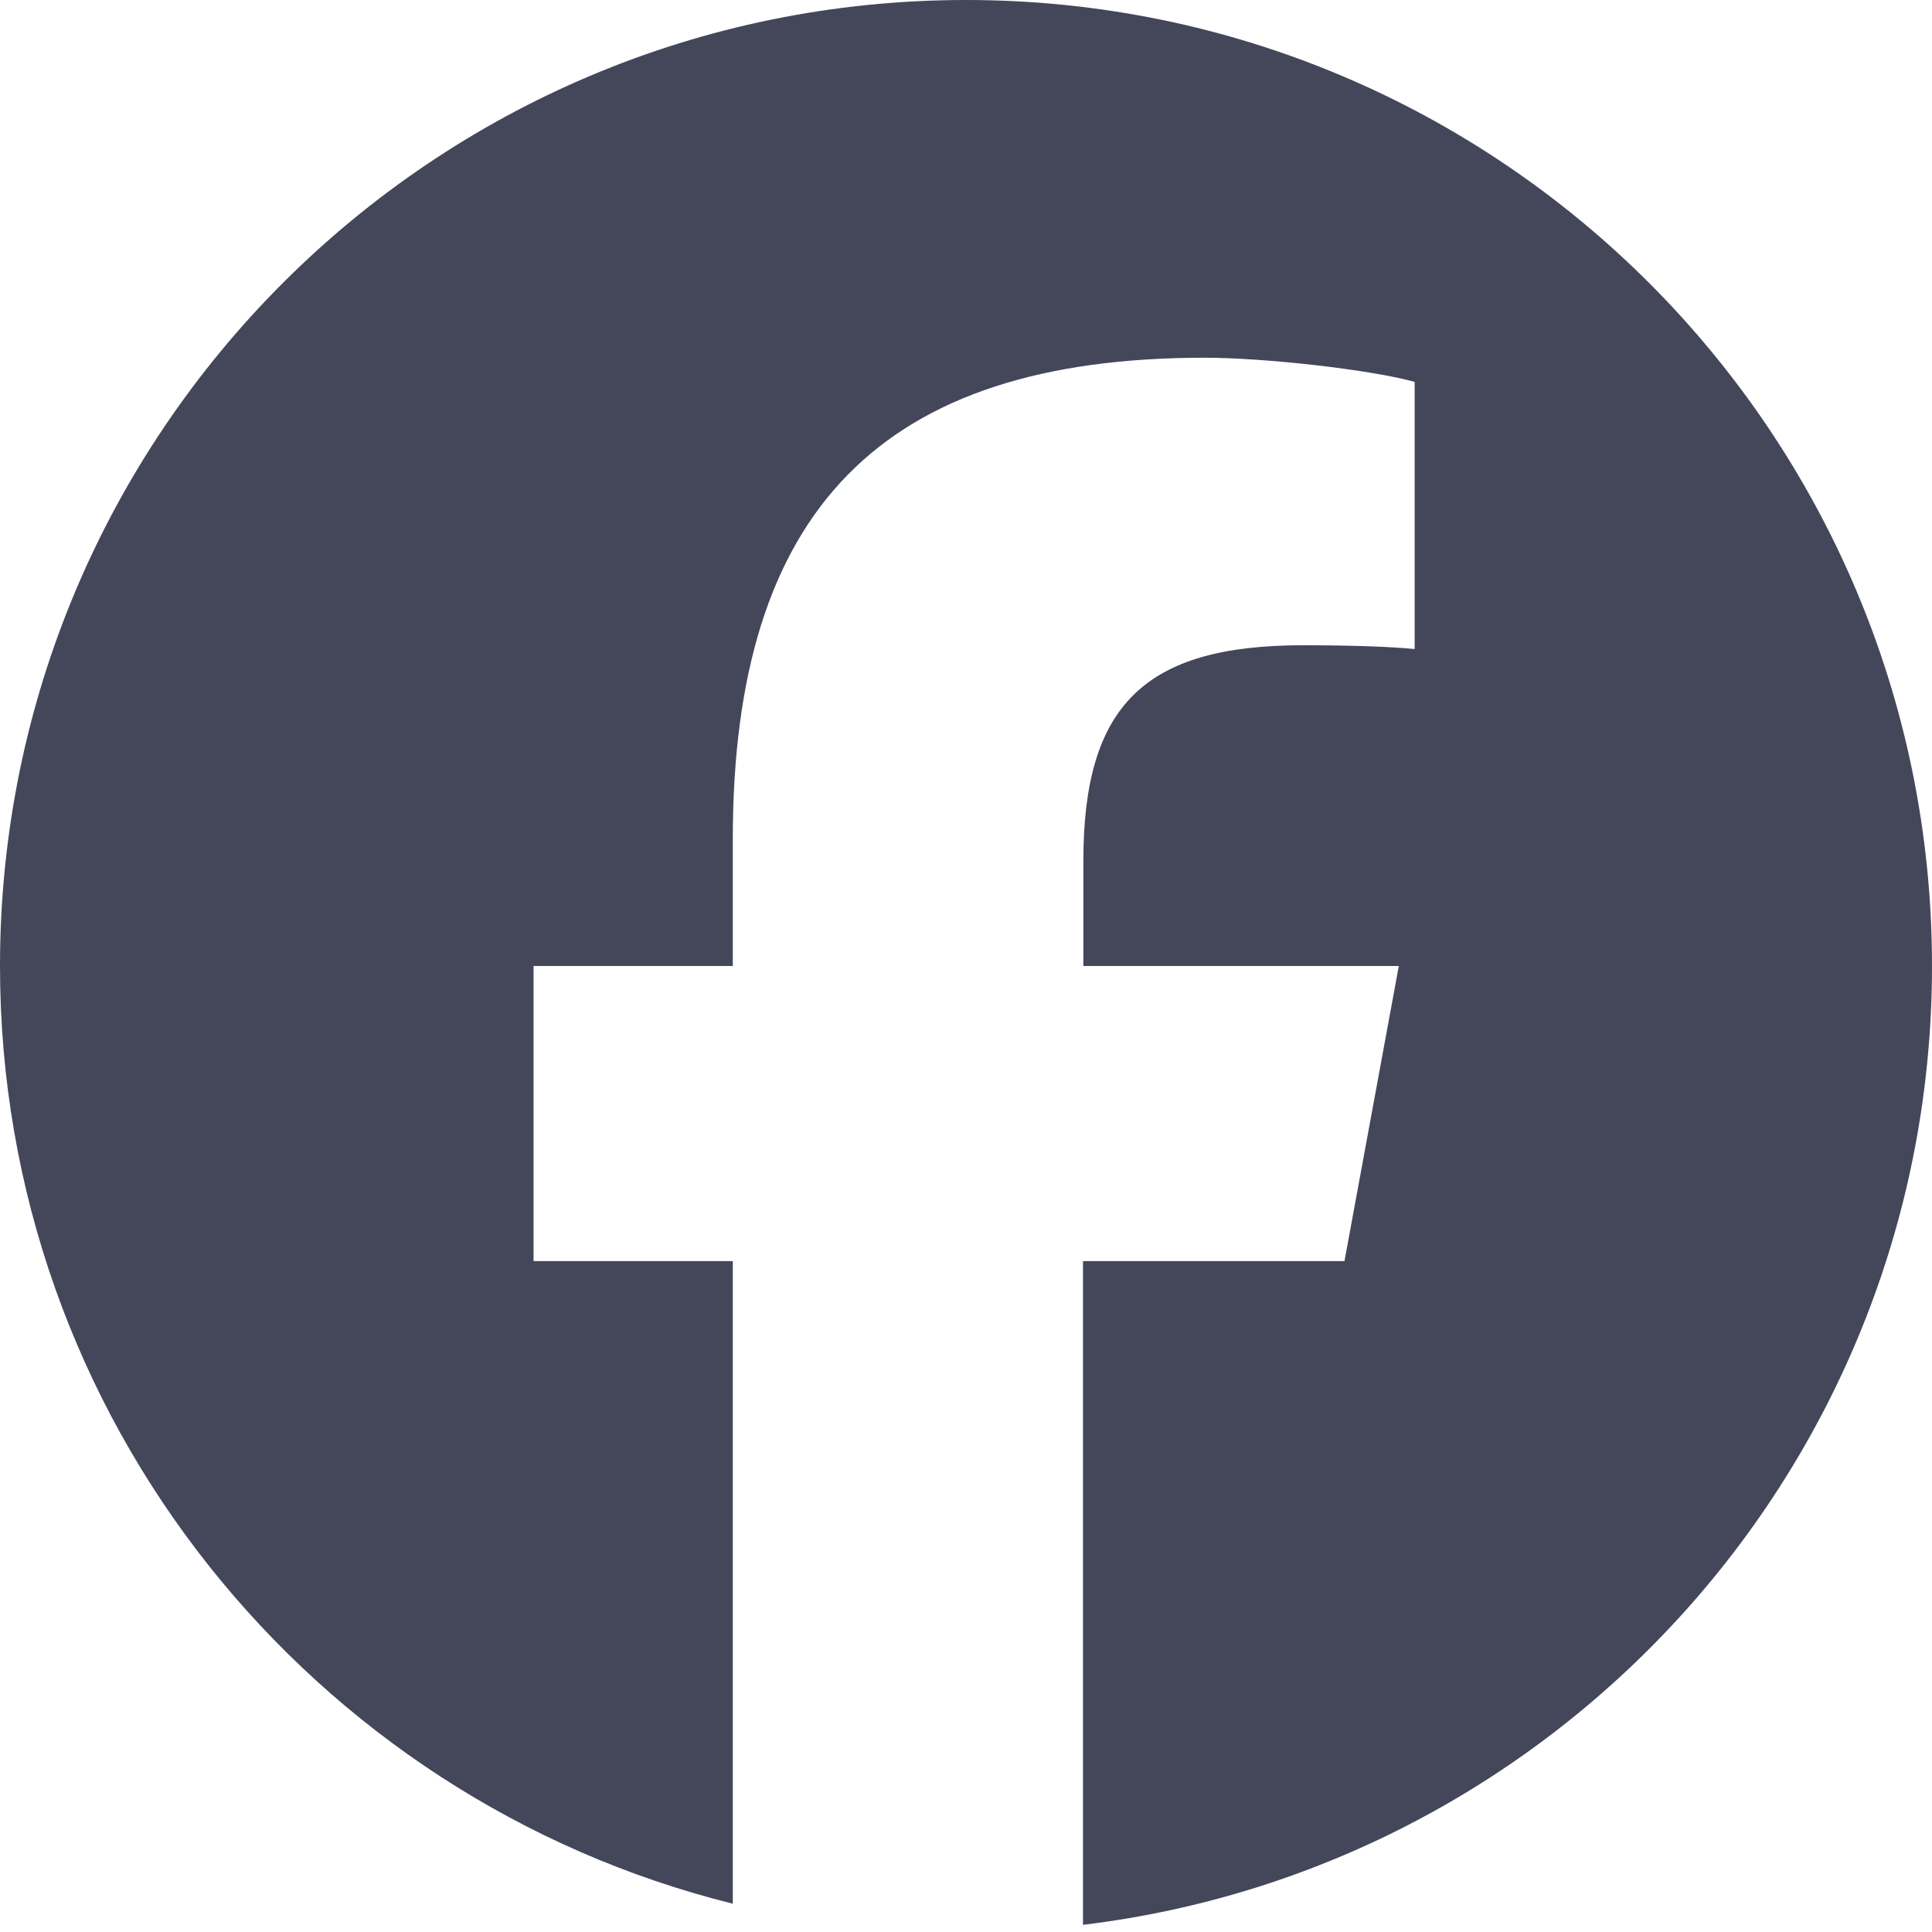
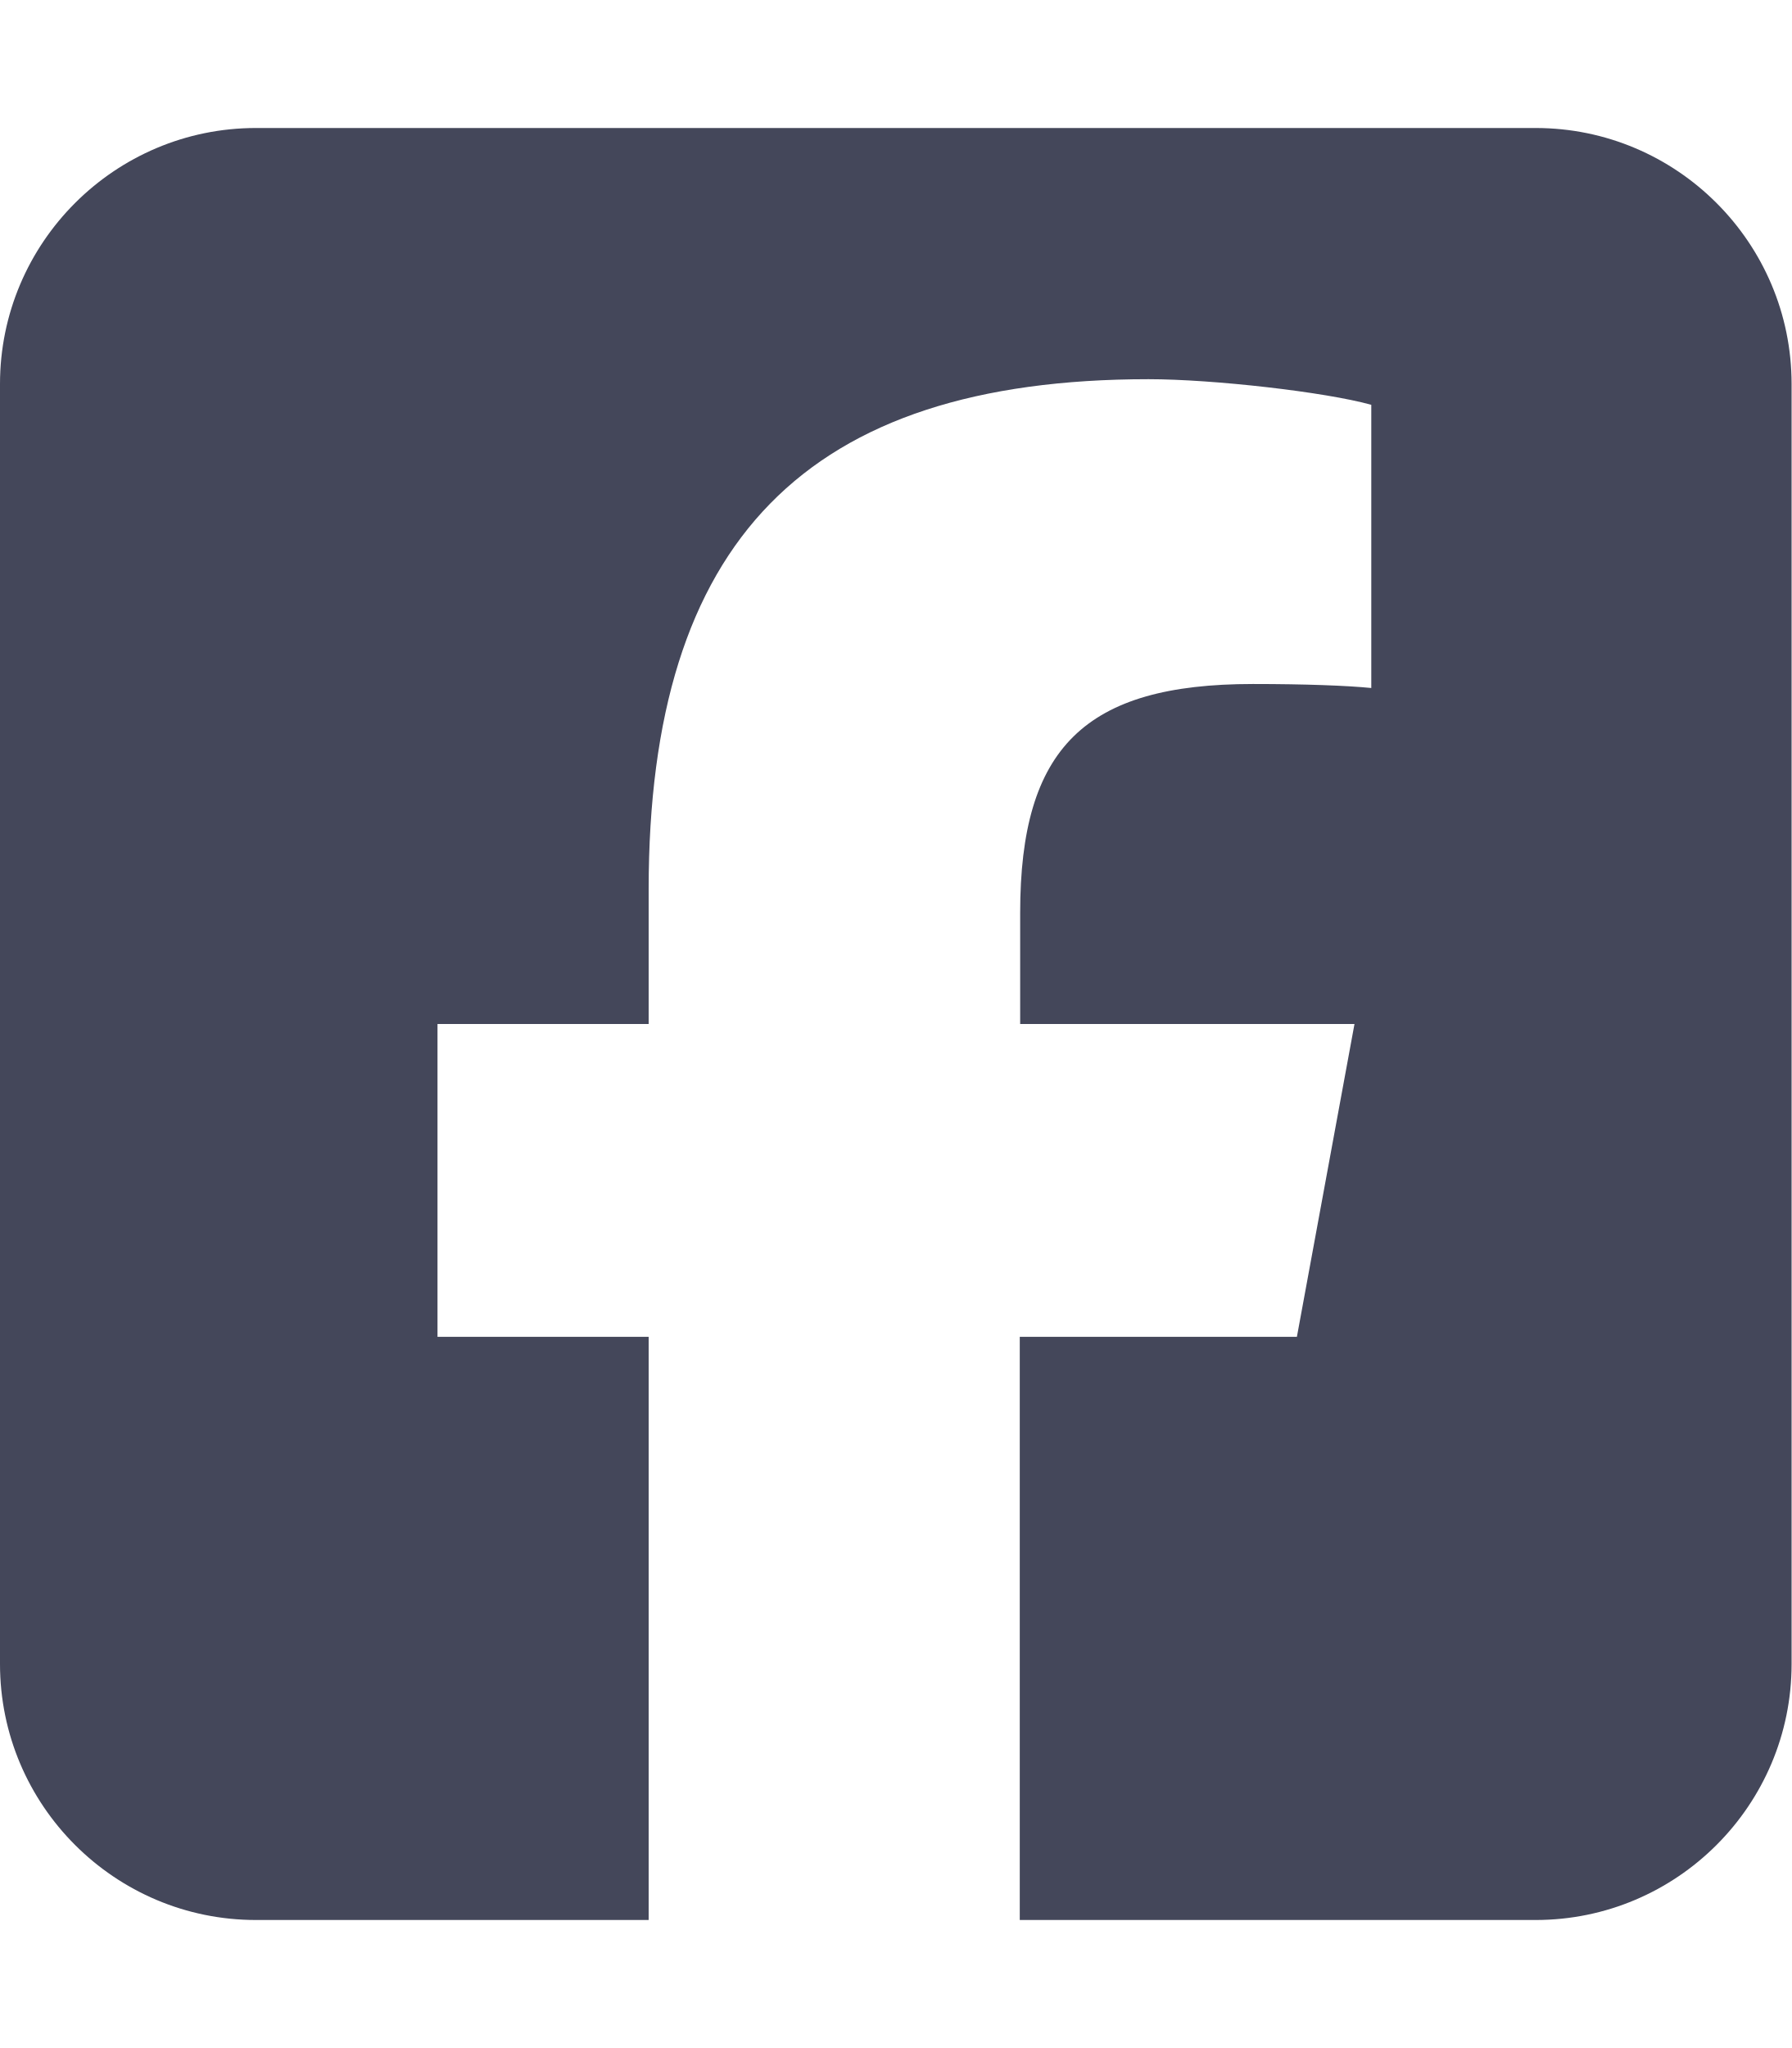
- <svg xmlns="http://www.w3.org/2000/svg" viewBox="0 0 512 512">
-   <path fill="#44475a" d="M512 256C512 114.6 397.4 0 256 0S0 114.6 0 256C0 376 82.7 476.8 194.2 504.5V334.2H141.4V256h52.8V222.3c0-87.1 39.4-127.5 125-127.5c16.2 0 44.2 3.2 55.7 6.4V172c-6-.6-16.5-1-29.6-1c-42 0-58.2 15.9-58.2 57.2V256h83.6l-14.4 78.2H287V510.1C413.8 494.8 512 386.9 512 256h0z" />
+ <svg xmlns="http://www.w3.org/2000/svg" viewBox="0 0 448 512">
+   <path fill="#44475a" d="M64 32C28.7 32 0 60.7 0 96V416c0 35.3 28.7 64 64 64h98.2V334.2H109.4V256h52.8V222.3c0-87.1 39.4-127.5 125-127.5c16.2 0 44.2 3.2 55.7 6.4V172c-6-.6-16.5-1-29.6-1c-42 0-58.2 15.9-58.2 57.2V256h83.6l-14.4 78.2H255V480H384c35.3 0 64-28.7 64-64V96c0-35.3-28.7-64-64-64H64z" />
</svg>
